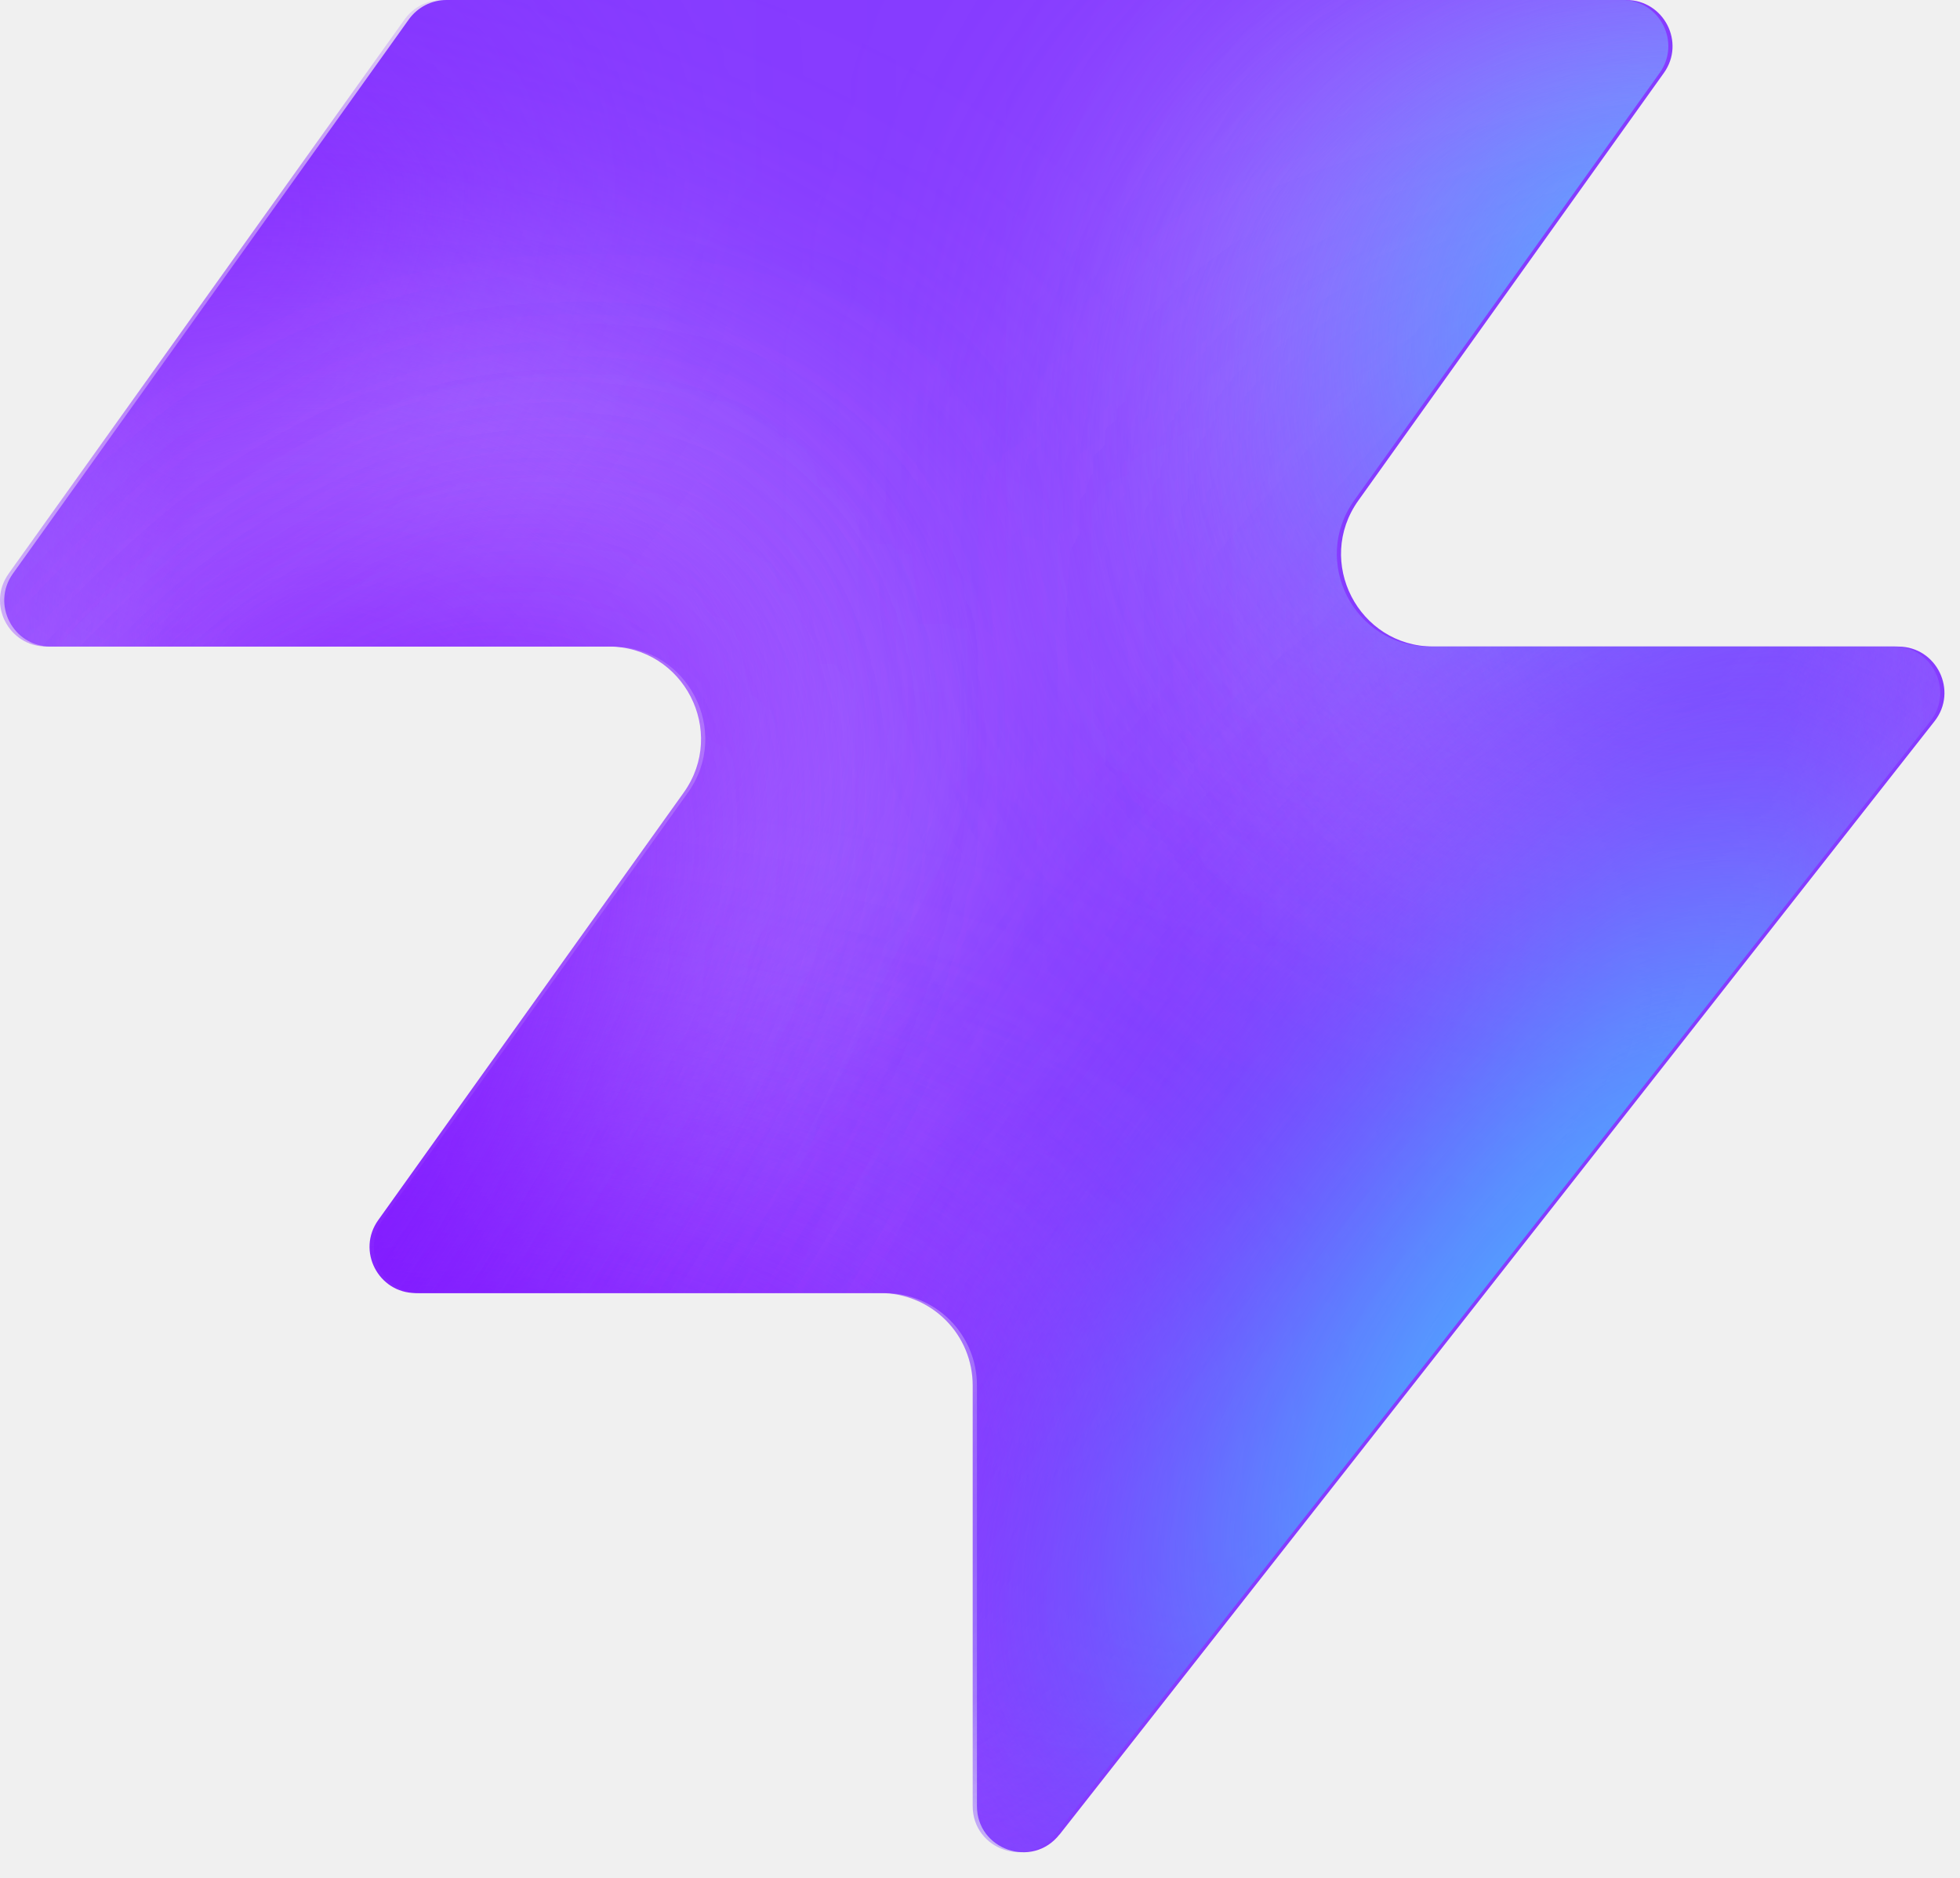
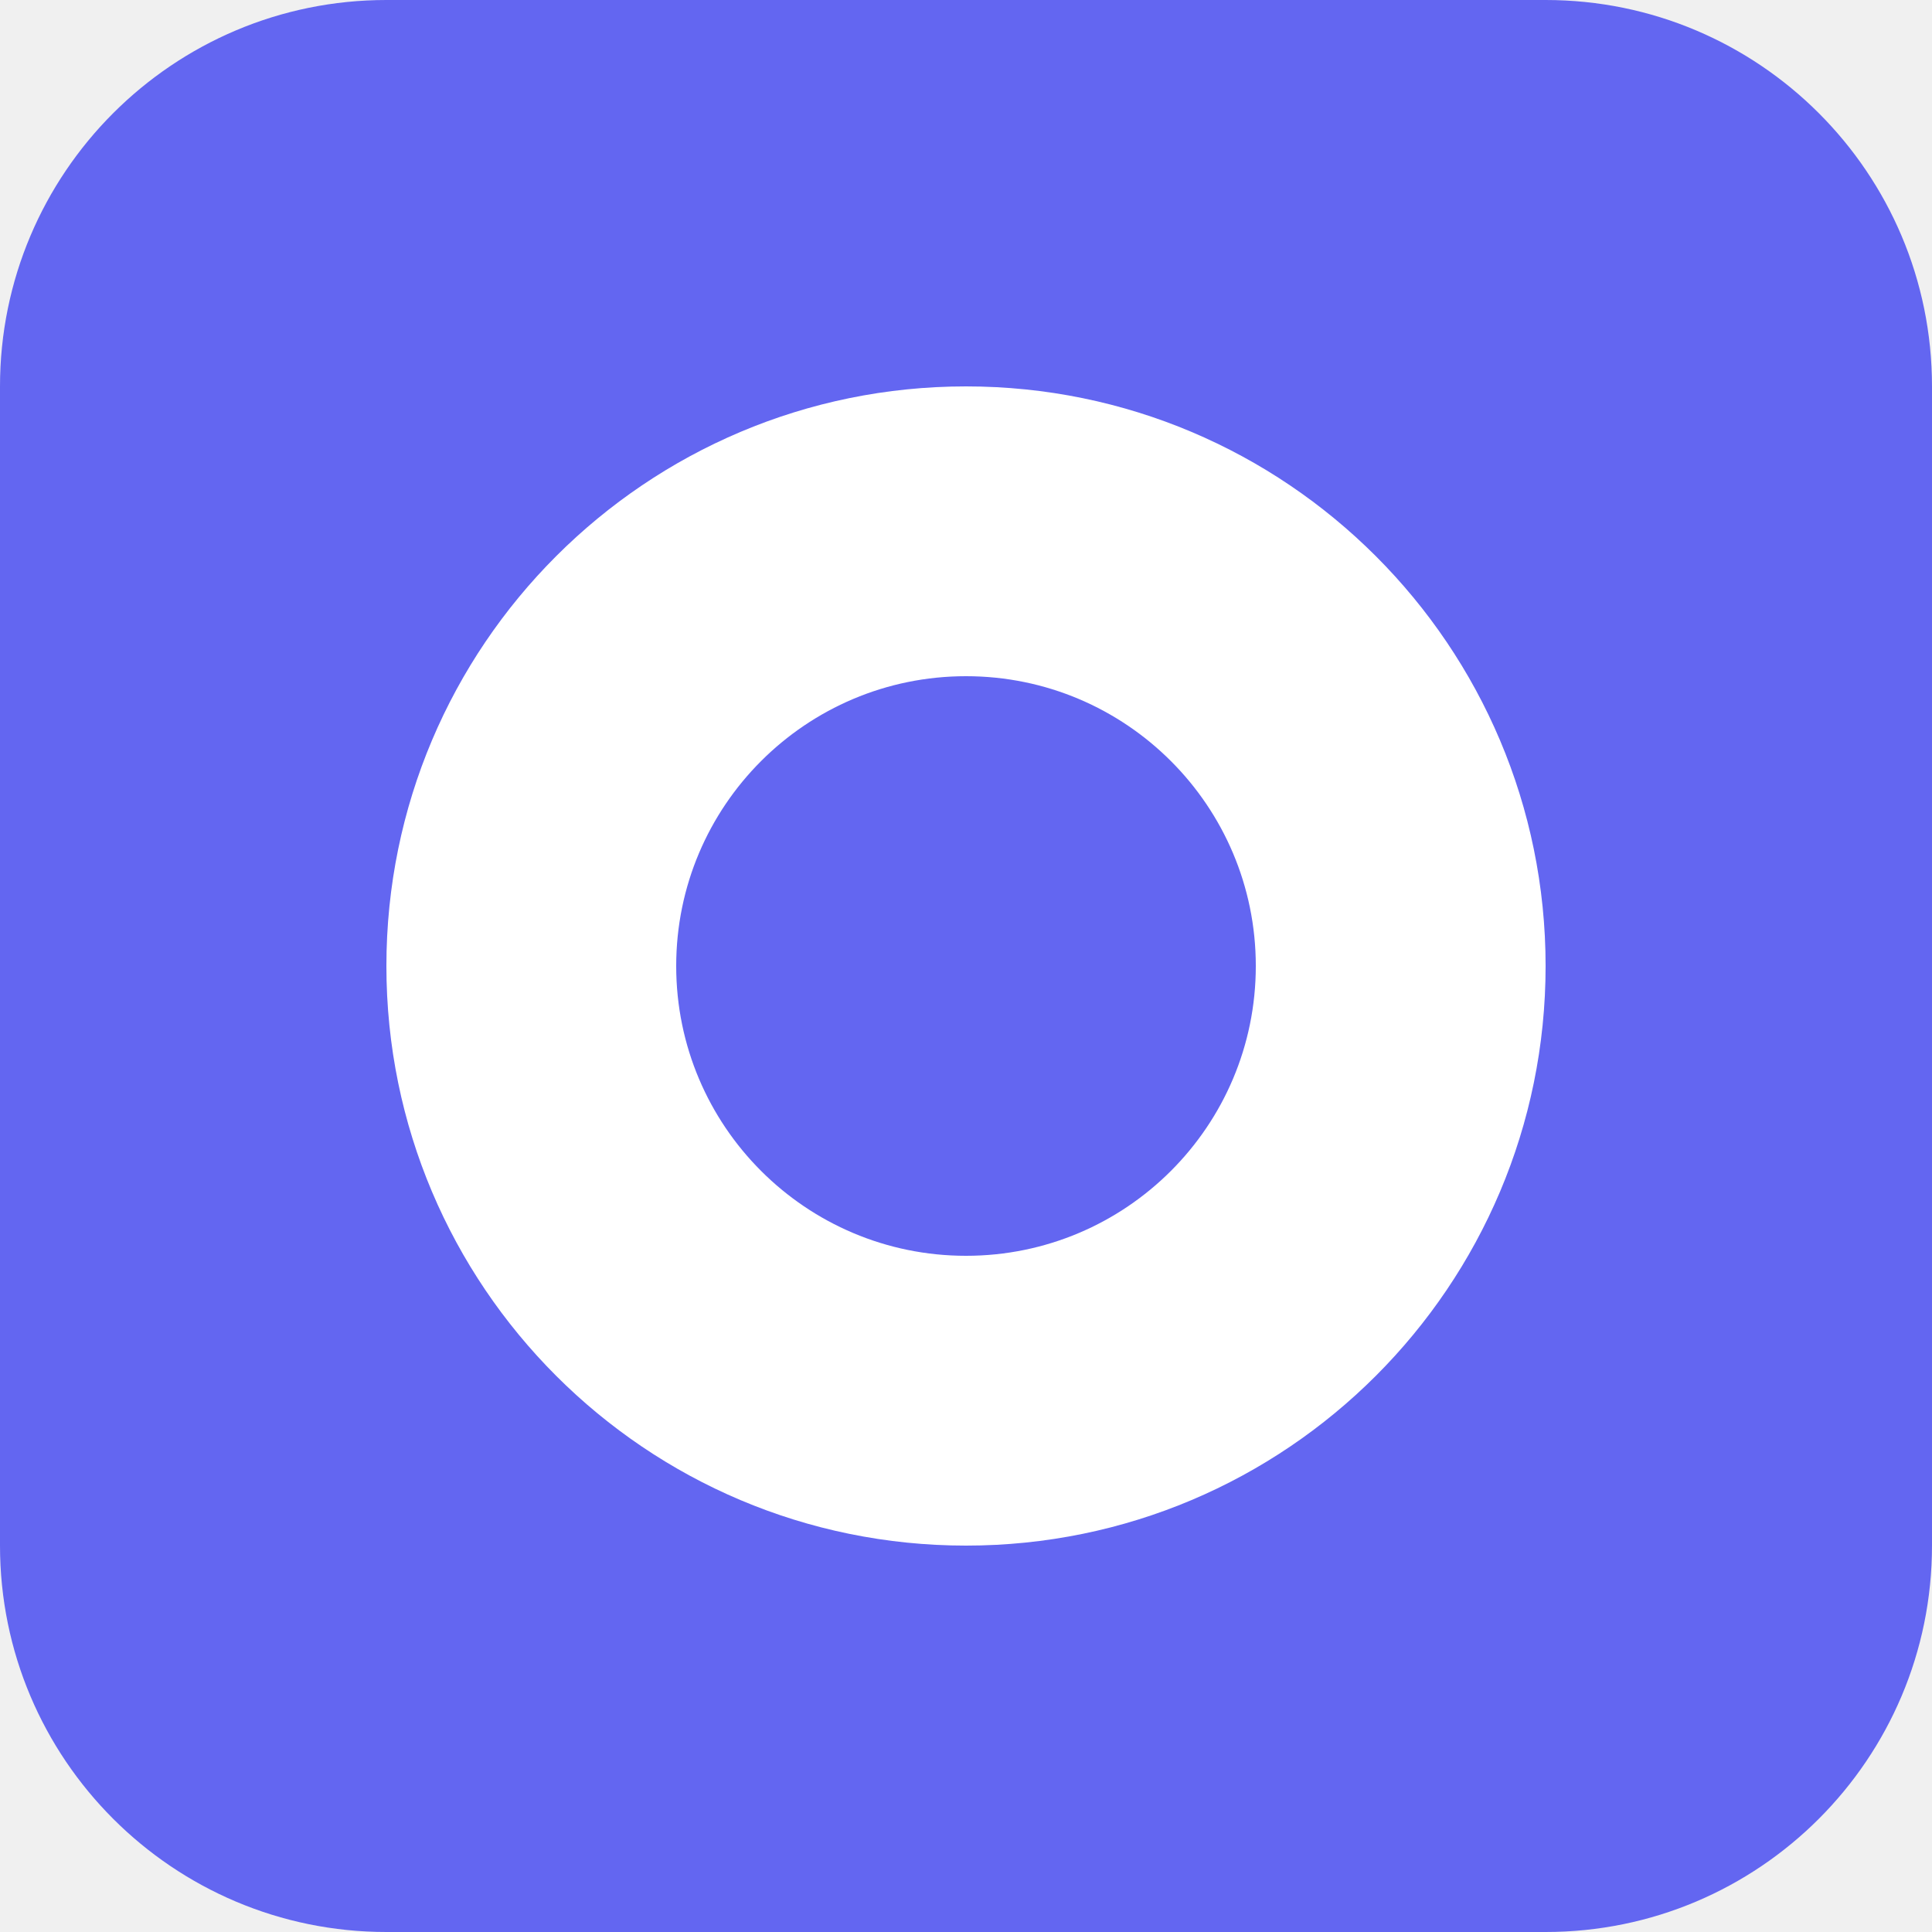
- <svg xmlns="http://www.w3.org/2000/svg" width="48" height="46" fill="none" viewBox="0 0 48 46">
-   <path fill="#863bff" d="M25.946 44.938c-.664.845-2.021.375-2.021-.698V33.937a2.26 2.26 0 0 0-2.262-2.262H10.287c-.92 0-1.456-1.04-.92-1.788l7.48-10.471c1.07-1.497 0-3.578-1.842-3.578H1.237c-.92 0-1.456-1.04-.92-1.788L10.013.474c.214-.297.556-.474.92-.474h28.894c.92 0 1.456 1.04.92 1.788l-7.48 10.471c-1.07 1.498 0 3.579 1.842 3.579h11.377c.943 0 1.473 1.088.89 1.83L25.947 44.94z" style="fill:#863bff;fill:color(display-p3 .525 .23 1);fill-opacity:1" />
-   <mask id="a" width="48" height="46" x="0" y="0" maskUnits="userSpaceOnUse" style="mask-type:alpha">
-     <path fill="#000" d="M25.842 44.938c-.664.844-2.021.375-2.021-.698V33.937a2.26 2.26 0 0 0-2.262-2.262H10.183c-.92 0-1.456-1.04-.92-1.788l7.48-10.471c1.07-1.498 0-3.579-1.842-3.579H1.133c-.92 0-1.456-1.04-.92-1.787L9.91.473c.214-.297.556-.474.92-.474h28.894c.92 0 1.456 1.04.92 1.788l-7.48 10.471c-1.07 1.498 0 3.578 1.842 3.578h11.377c.943 0 1.473 1.088.89 1.832L25.843 44.94z" style="fill:#000;fill-opacity:1" />
-   </mask>
-   <g mask="url(#a)">
-     <g filter="url(#b)">
-       <ellipse cx="5.508" cy="14.704" fill="#ede6ff" rx="5.508" ry="14.704" style="fill:#ede6ff;fill:color(display-p3 .927 .903 1);fill-opacity:1" transform="matrix(.00324 1 1 -.00324 -4.47 31.516)" />
-     </g>
-     <g filter="url(#c)">
-       <ellipse cx="10.399" cy="29.851" fill="#ede6ff" rx="10.399" ry="29.851" style="fill:#ede6ff;fill:color(display-p3 .927 .903 1);fill-opacity:1" transform="matrix(.00324 1 1 -.00324 -39.328 7.883)" />
-     </g>
-     <g filter="url(#d)">
-       <ellipse cx="5.508" cy="30.487" fill="#7e14ff" rx="5.508" ry="30.487" style="fill:#7e14ff;fill:color(display-p3 .492 .077 1);fill-opacity:1" transform="rotate(89.814 -25.913 -14.639)scale(1 -1)" />
-     </g>
-     <g filter="url(#e)">
-       <ellipse cx="5.508" cy="30.599" fill="#7e14ff" rx="5.508" ry="30.599" style="fill:#7e14ff;fill:color(display-p3 .492 .077 1);fill-opacity:1" transform="rotate(89.814 -32.644 -3.334)scale(1 -1)" />
-     </g>
-     <g filter="url(#f)">
-       <ellipse cx="5.508" cy="30.599" fill="#7e14ff" rx="5.508" ry="30.599" style="fill:#7e14ff;fill:color(display-p3 .492 .077 1);fill-opacity:1" transform="matrix(.00324 1 1 -.00324 -34.34 30.47)" />
-     </g>
-     <g filter="url(#g)">
-       <ellipse cx="14.072" cy="22.078" fill="#ede6ff" rx="14.072" ry="22.078" style="fill:#ede6ff;fill:color(display-p3 .927 .903 1);fill-opacity:1" transform="rotate(93.35 24.506 48.493)scale(-1 1)" />
-     </g>
-     <g filter="url(#h)">
-       <ellipse cx="3.47" cy="21.501" fill="#7e14ff" rx="3.47" ry="21.501" style="fill:#7e14ff;fill:color(display-p3 .492 .077 1);fill-opacity:1" transform="rotate(89.009 28.708 47.59)scale(-1 1)" />
-     </g>
-     <g filter="url(#i)">
-       <ellipse cx="3.47" cy="21.501" fill="#7e14ff" rx="3.47" ry="21.501" style="fill:#7e14ff;fill:color(display-p3 .492 .077 1);fill-opacity:1" transform="rotate(89.009 28.708 47.59)scale(-1 1)" />
-     </g>
-     <g filter="url(#j)">
-       <ellipse cx=".387" cy="8.972" fill="#7e14ff" rx="4.407" ry="29.108" style="fill:#7e14ff;fill:color(display-p3 .492 .077 1);fill-opacity:1" transform="rotate(39.51 .387 8.972)" />
-     </g>
-     <g filter="url(#k)">
-       <ellipse cx="47.523" cy="-6.092" fill="#7e14ff" rx="4.407" ry="29.108" style="fill:#7e14ff;fill:color(display-p3 .492 .077 1);fill-opacity:1" transform="rotate(37.892 47.523 -6.092)" />
-     </g>
-     <g filter="url(#l)">
-       <ellipse cx="41.412" cy="6.333" fill="#47bfff" rx="5.971" ry="9.665" style="fill:#47bfff;fill:color(display-p3 .28 .748 1);fill-opacity:1" transform="rotate(37.892 41.412 6.333)" />
-     </g>
-     <g filter="url(#m)">
-       <ellipse cx="-1.879" cy="38.332" fill="#7e14ff" rx="4.407" ry="29.108" style="fill:#7e14ff;fill:color(display-p3 .492 .077 1);fill-opacity:1" transform="rotate(37.892 -1.88 38.332)" />
-     </g>
-     <g filter="url(#n)">
-       <ellipse cx="-1.879" cy="38.332" fill="#7e14ff" rx="4.407" ry="29.108" style="fill:#7e14ff;fill:color(display-p3 .492 .077 1);fill-opacity:1" transform="rotate(37.892 -1.88 38.332)" />
-     </g>
-     <g filter="url(#o)">
-       <ellipse cx="35.651" cy="29.907" fill="#7e14ff" rx="4.407" ry="29.108" style="fill:#7e14ff;fill:color(display-p3 .492 .077 1);fill-opacity:1" transform="rotate(37.892 35.651 29.907)" />
-     </g>
-     <g filter="url(#p)">
-       <ellipse cx="38.418" cy="32.4" fill="#47bfff" rx="5.971" ry="15.297" style="fill:#47bfff;fill:color(display-p3 .28 .748 1);fill-opacity:1" transform="rotate(37.892 38.418 32.4)" />
-     </g>
-   </g>
-   <defs>
-     <filter id="b" width="60.045" height="41.654" x="-19.77" y="16.149" color-interpolation-filters="sRGB" filterUnits="userSpaceOnUse">
-       <feFlood flood-opacity="0" result="BackgroundImageFix" />
-       <feBlend in="SourceGraphic" in2="BackgroundImageFix" result="shape" />
-       <feGaussianBlur result="effect1_foregroundBlur_2002_17158" stdDeviation="7.659" />
-     </filter>
-     <filter id="c" width="90.34" height="51.437" x="-54.613" y="-7.533" color-interpolation-filters="sRGB" filterUnits="userSpaceOnUse">
-       <feFlood flood-opacity="0" result="BackgroundImageFix" />
-       <feBlend in="SourceGraphic" in2="BackgroundImageFix" result="shape" />
-       <feGaussianBlur result="effect1_foregroundBlur_2002_17158" stdDeviation="7.659" />
-     </filter>
-     <filter id="d" width="79.355" height="29.4" x="-49.64" y="2.03" color-interpolation-filters="sRGB" filterUnits="userSpaceOnUse">
-       <feFlood flood-opacity="0" result="BackgroundImageFix" />
-       <feBlend in="SourceGraphic" in2="BackgroundImageFix" result="shape" />
-       <feGaussianBlur result="effect1_foregroundBlur_2002_17158" stdDeviation="4.596" />
-     </filter>
-     <filter id="e" width="79.579" height="29.4" x="-45.045" y="20.029" color-interpolation-filters="sRGB" filterUnits="userSpaceOnUse">
-       <feFlood flood-opacity="0" result="BackgroundImageFix" />
-       <feBlend in="SourceGraphic" in2="BackgroundImageFix" result="shape" />
-       <feGaussianBlur result="effect1_foregroundBlur_2002_17158" stdDeviation="4.596" />
-     </filter>
-     <filter id="f" width="79.579" height="29.4" x="-43.513" y="21.178" color-interpolation-filters="sRGB" filterUnits="userSpaceOnUse">
-       <feFlood flood-opacity="0" result="BackgroundImageFix" />
-       <feBlend in="SourceGraphic" in2="BackgroundImageFix" result="shape" />
-       <feGaussianBlur result="effect1_foregroundBlur_2002_17158" stdDeviation="4.596" />
-     </filter>
-     <filter id="g" width="74.749" height="58.852" x="15.756" y="-17.901" color-interpolation-filters="sRGB" filterUnits="userSpaceOnUse">
-       <feFlood flood-opacity="0" result="BackgroundImageFix" />
-       <feBlend in="SourceGraphic" in2="BackgroundImageFix" result="shape" />
-       <feGaussianBlur result="effect1_foregroundBlur_2002_17158" stdDeviation="7.659" />
-     </filter>
-     <filter id="h" width="61.377" height="25.362" x="23.548" y="2.284" color-interpolation-filters="sRGB" filterUnits="userSpaceOnUse">
-       <feFlood flood-opacity="0" result="BackgroundImageFix" />
-       <feBlend in="SourceGraphic" in2="BackgroundImageFix" result="shape" />
-       <feGaussianBlur result="effect1_foregroundBlur_2002_17158" stdDeviation="4.596" />
-     </filter>
-     <filter id="i" width="61.377" height="25.362" x="23.548" y="2.284" color-interpolation-filters="sRGB" filterUnits="userSpaceOnUse">
-       <feFlood flood-opacity="0" result="BackgroundImageFix" />
-       <feBlend in="SourceGraphic" in2="BackgroundImageFix" result="shape" />
-       <feGaussianBlur result="effect1_foregroundBlur_2002_17158" stdDeviation="4.596" />
-     </filter>
-     <filter id="j" width="56.045" height="63.649" x="-27.636" y="-22.853" color-interpolation-filters="sRGB" filterUnits="userSpaceOnUse">
-       <feFlood flood-opacity="0" result="BackgroundImageFix" />
-       <feBlend in="SourceGraphic" in2="BackgroundImageFix" result="shape" />
-       <feGaussianBlur result="effect1_foregroundBlur_2002_17158" stdDeviation="4.596" />
-     </filter>
-     <filter id="k" width="54.814" height="64.646" x="20.116" y="-38.415" color-interpolation-filters="sRGB" filterUnits="userSpaceOnUse">
-       <feFlood flood-opacity="0" result="BackgroundImageFix" />
-       <feBlend in="SourceGraphic" in2="BackgroundImageFix" result="shape" />
-       <feGaussianBlur result="effect1_foregroundBlur_2002_17158" stdDeviation="4.596" />
-     </filter>
-     <filter id="l" width="33.541" height="35.313" x="24.641" y="-11.323" color-interpolation-filters="sRGB" filterUnits="userSpaceOnUse">
-       <feFlood flood-opacity="0" result="BackgroundImageFix" />
-       <feBlend in="SourceGraphic" in2="BackgroundImageFix" result="shape" />
-       <feGaussianBlur result="effect1_foregroundBlur_2002_17158" stdDeviation="4.596" />
-     </filter>
-     <filter id="m" width="54.814" height="64.646" x="-29.286" y="6.009" color-interpolation-filters="sRGB" filterUnits="userSpaceOnUse">
-       <feFlood flood-opacity="0" result="BackgroundImageFix" />
-       <feBlend in="SourceGraphic" in2="BackgroundImageFix" result="shape" />
-       <feGaussianBlur result="effect1_foregroundBlur_2002_17158" stdDeviation="4.596" />
-     </filter>
-     <filter id="n" width="54.814" height="64.646" x="-29.286" y="6.009" color-interpolation-filters="sRGB" filterUnits="userSpaceOnUse">
-       <feFlood flood-opacity="0" result="BackgroundImageFix" />
-       <feBlend in="SourceGraphic" in2="BackgroundImageFix" result="shape" />
-       <feGaussianBlur result="effect1_foregroundBlur_2002_17158" stdDeviation="4.596" />
-     </filter>
-     <filter id="o" width="54.814" height="64.646" x="8.244" y="-2.416" color-interpolation-filters="sRGB" filterUnits="userSpaceOnUse">
-       <feFlood flood-opacity="0" result="BackgroundImageFix" />
-       <feBlend in="SourceGraphic" in2="BackgroundImageFix" result="shape" />
-       <feGaussianBlur result="effect1_foregroundBlur_2002_17158" stdDeviation="4.596" />
-     </filter>
-     <filter id="p" width="39.409" height="43.623" x="18.713" y="10.588" color-interpolation-filters="sRGB" filterUnits="userSpaceOnUse">
-       <feFlood flood-opacity="0" result="BackgroundImageFix" />
-       <feBlend in="SourceGraphic" in2="BackgroundImageFix" result="shape" />
-       <feGaussianBlur result="effect1_foregroundBlur_2002_17158" stdDeviation="4.596" />
-     </filter>
-   </defs>
+ <svg xmlns="http://www.w3.org/2000/svg" viewBox="0 0 100 100">
+   <rect width="100" height="100" rx="20" fill="#6366f1" />
+   <circle cx="50" cy="50" r="30" fill="#ffffff" />
+   <circle cx="50" cy="50" r="15" fill="#6366f1" />
</svg>
